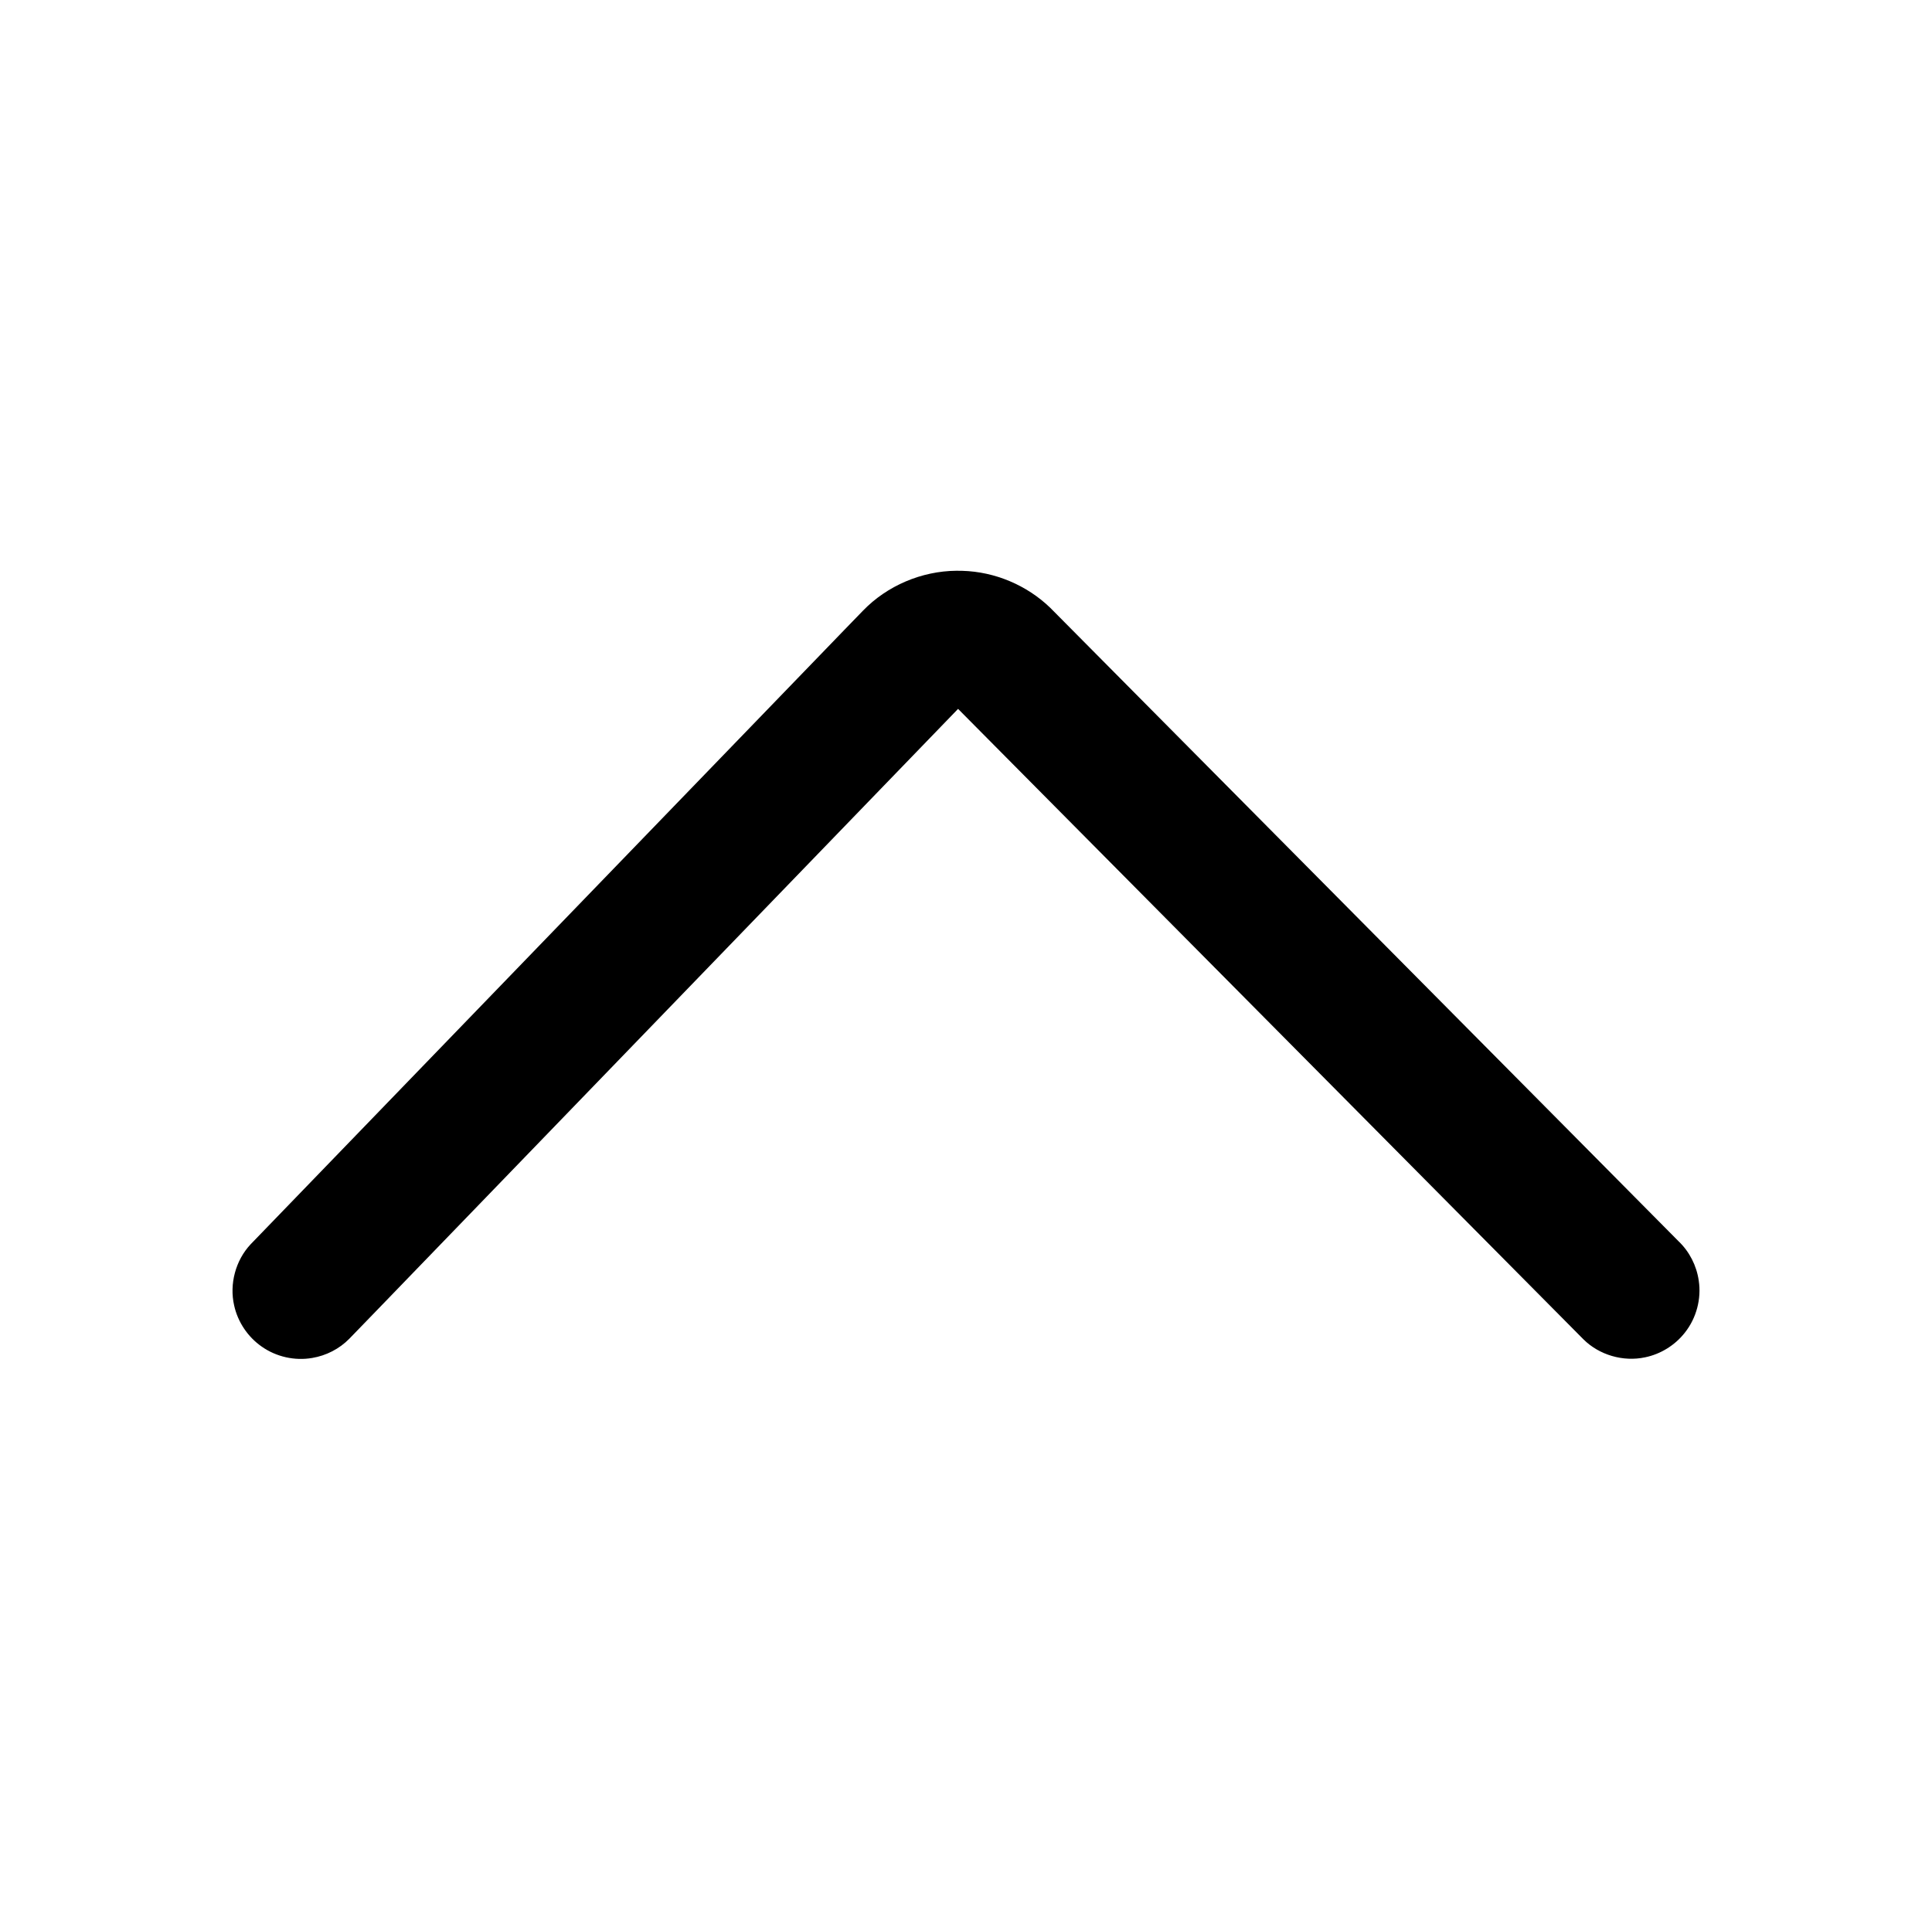
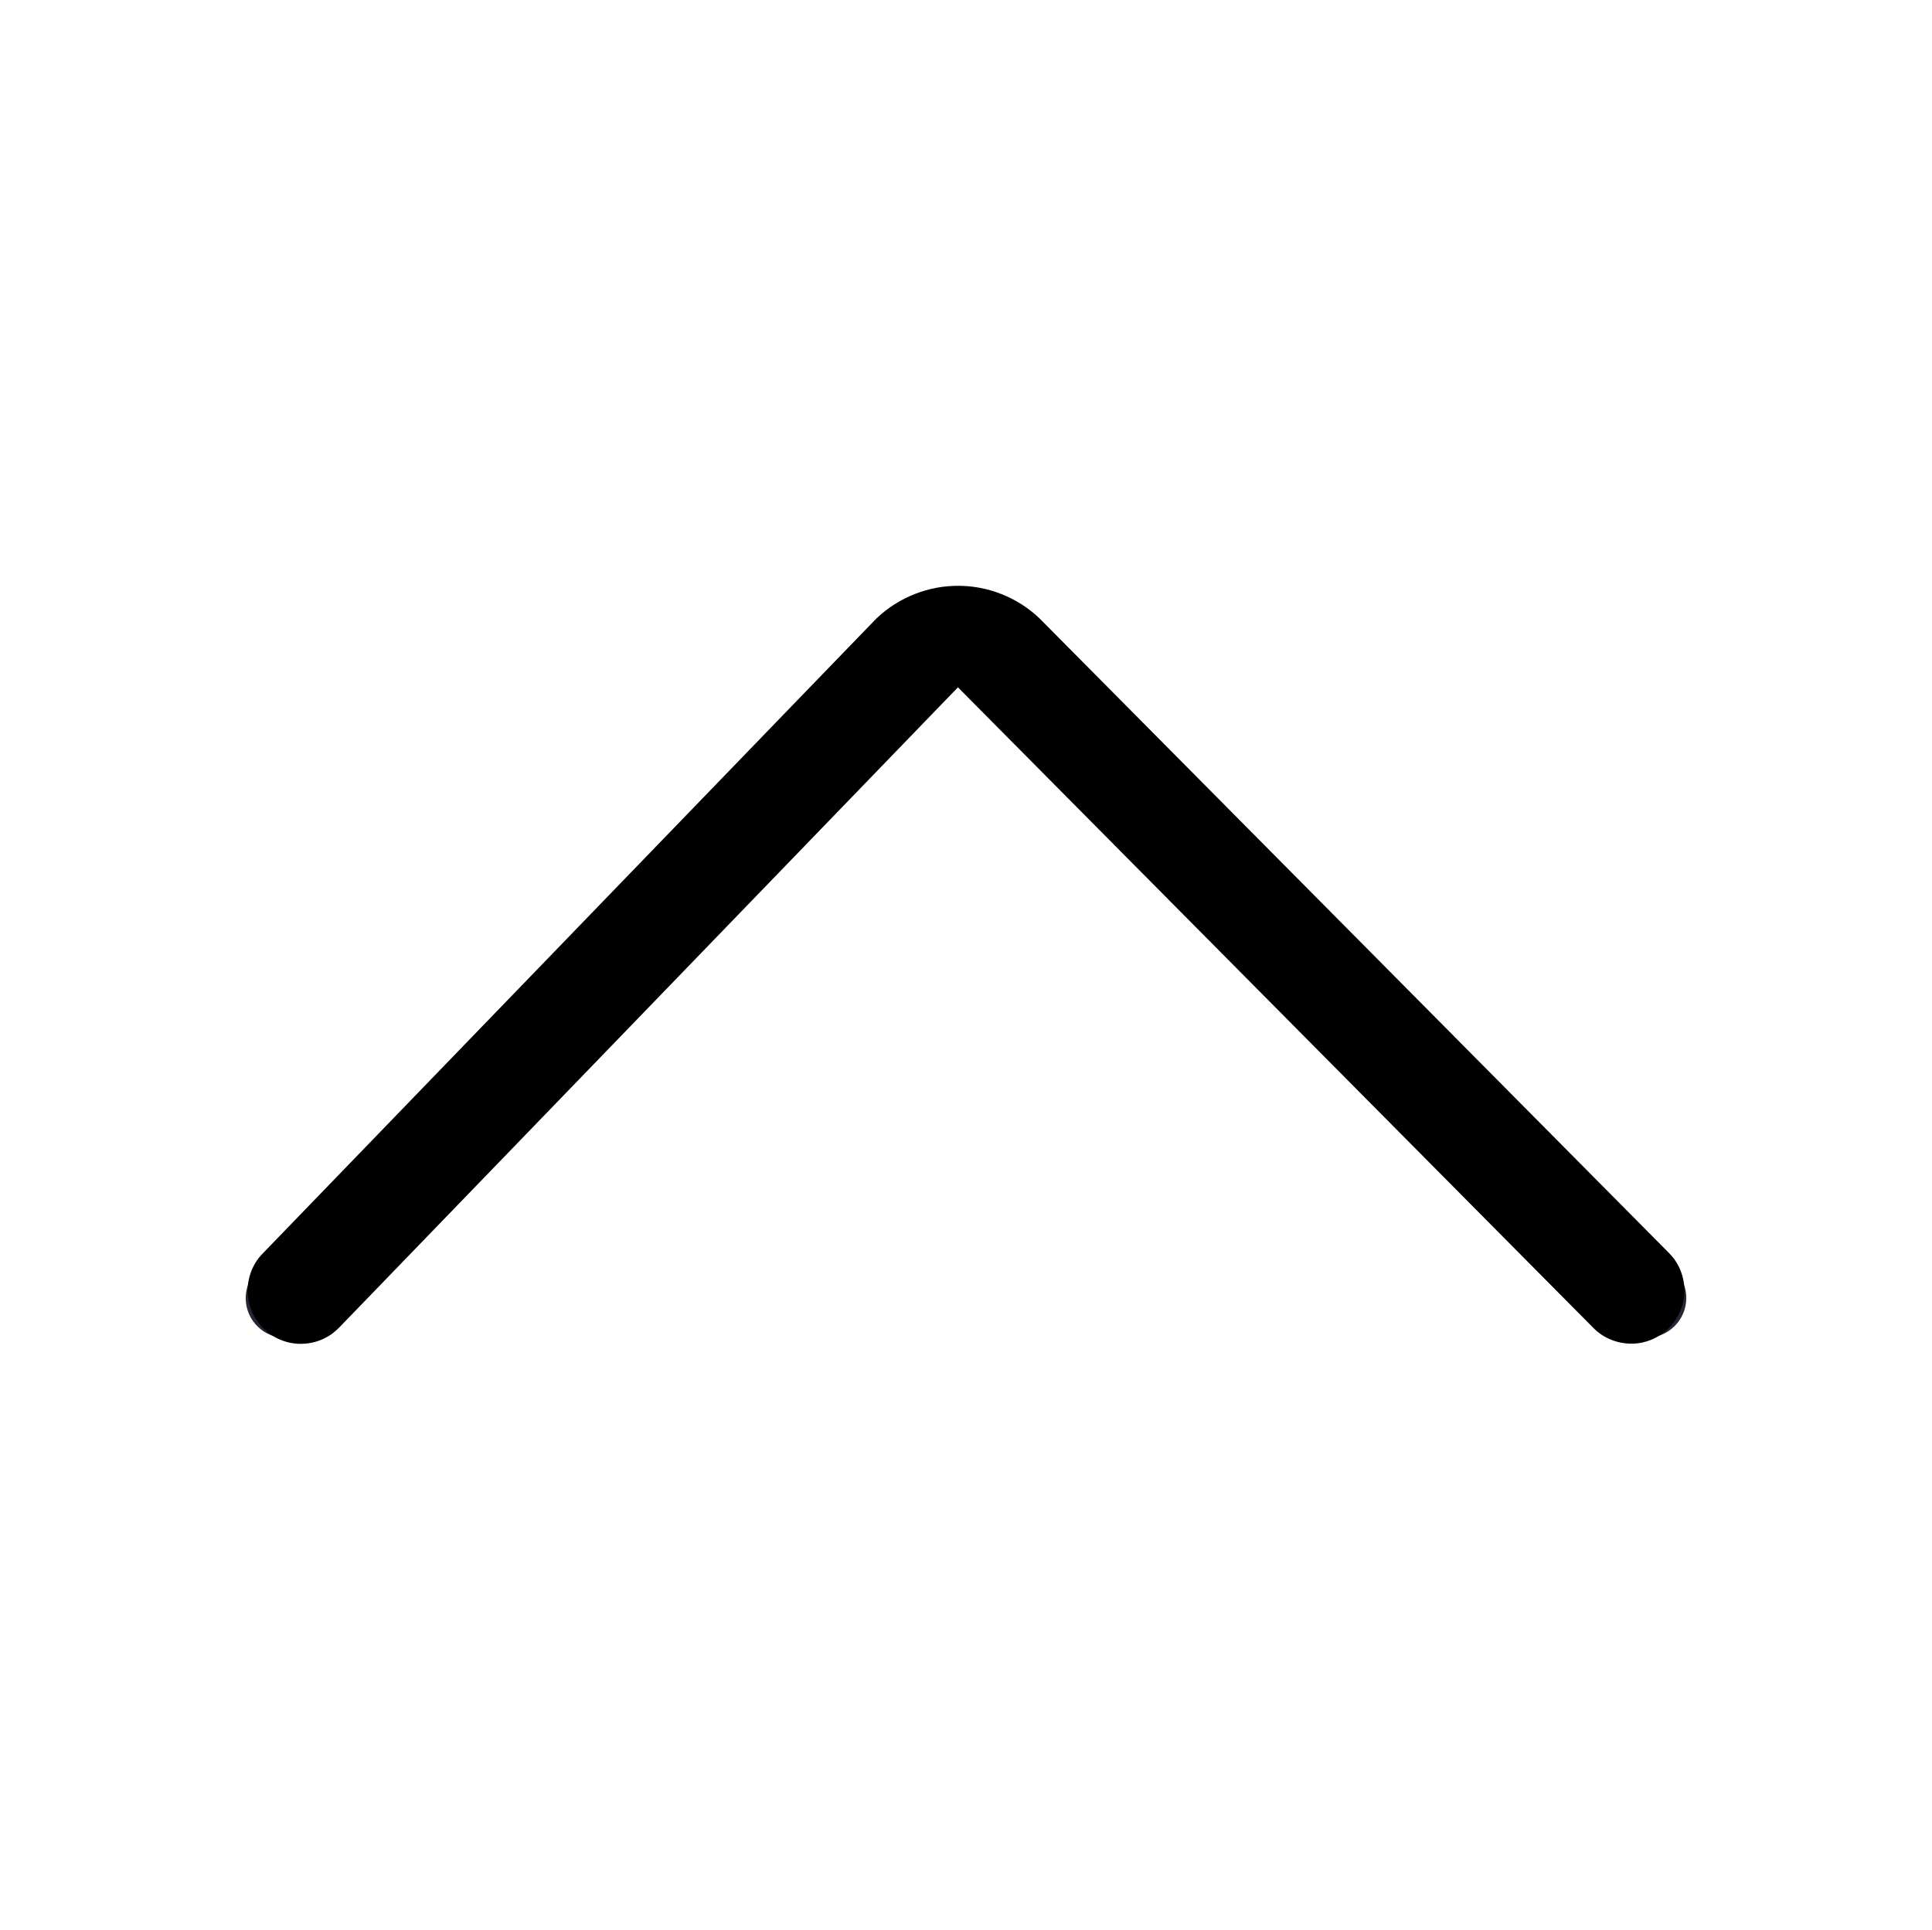
<svg xmlns="http://www.w3.org/2000/svg" t="1779870231807" class="icon" viewBox="0 0 1025 1024" version="1.1" p-id="9722" width="128.125" height="128" id="svg2">
  <defs id="defs2" />
  <path d="m 130.359,689.237 c -0.093,-5.398 1.873,-10.83 5.92,-15.019 l 331.45,-343.046 c 21.552,-22.305 57.233,-22.92 79.54,-1.368 0.108,0.105 0.215,0.21 0.322,0.317 l 340.937,343.809 c 8.203,8.272 8.147,21.628 -0.126,29.83 -8.272,8.203 -21.629,8.146 -29.831,-0.126 L 517.827,360.02 c -2.685,-2.531 -6.188,-3.888 -9.885,-3.825 -3.756,0.065 -7.261,1.588 -9.872,4.289 L 166.621,703.531 c -8.095,8.378 -21.448,8.607 -29.827,0.513 -4.189,-4.047 -6.341,-9.41 -6.434,-14.808 z" fill="#272536" p-id="9723" id="path1" style="stroke-width:0.858" />
  <path d="M 512.5,512" p-id="9724" id="path2" />
-   <path id="path3" style="stroke-width:0.839" d="m 507.407,302.881 c -18.437,0.162 -36.716,7.889 -49.541,21.162 -6.769,6.926 -13.458,13.929 -20.201,20.879 -101.561,105.121 -203.131,210.234 -304.686,315.361 -8.006,8.529 -11.364,21.101 -8.751,32.495 1.929,8.756 7.257,16.688 14.615,21.806 7.675,5.424 17.519,7.644 26.78,6.034 7.424,-1.232 14.444,-4.824 19.711,-10.212 11.19,-11.508 22.314,-23.081 33.477,-34.615 96.494,-99.872 192.988,-199.744 289.482,-299.616 110.609,111.533 221.21,223.074 331.824,334.602 8.396,8.313 21.051,11.972 32.597,9.516 8.33,-1.693 15.974,-6.448 21.201,-13.147 6.089,-7.682 8.82,-17.917 7.328,-27.609 -1.13,-7.867 -4.92,-15.331 -10.679,-20.82 -17.5,-17.712 -35.063,-35.365 -52.587,-53.055 -93.59,-94.376 -187.178,-188.755 -280.776,-283.124 -12.423,-12.015 -29.411,-19.163 -46.69,-19.622 -1.034,-0.035 -2.069,-0.042 -3.104,-0.034 z" />
+   <path id="path3" style="stroke-width:0.839" d="m 505.93,310.914 c -16.157,0.567 -32.018,7.654 -43.076,19.475 -13.24,13.646 -26.416,27.337 -39.653,41.02 -94.839,98.168 -189.69,196.325 -284.522,294.499 -6.821,7.383 -9.137,18.577 -5.817,28.065 2.773,8.224 9.524,15 17.788,17.693 7.78,2.656 16.684,1.628 23.683,-2.672 2.944,-1.712 5.333,-4.168 7.653,-6.622 25.179,-26.006 50.311,-52.066 75.474,-78.094 83.588,-86.512 167.173,-173.027 250.762,-259.538 112.547,113.486 225.086,226.981 337.641,340.461 7.247,7.075 18.488,9.667 28.108,6.508 8.386,-2.642 15.354,-9.409 18.141,-17.76 2.83,-8.053 1.659,-17.344 -2.985,-24.492 -1.965,-3.191 -4.843,-5.633 -7.41,-8.312 C 843.341,622.4 804.92,583.702 766.529,544.975 694.845,472.698 623.173,400.407 551.481,328.138 c -11.615,-11.157 -27.698,-17.491 -43.802,-17.257 -0.583,0.003 -1.166,0.023 -1.749,0.033 z" />
</svg>
